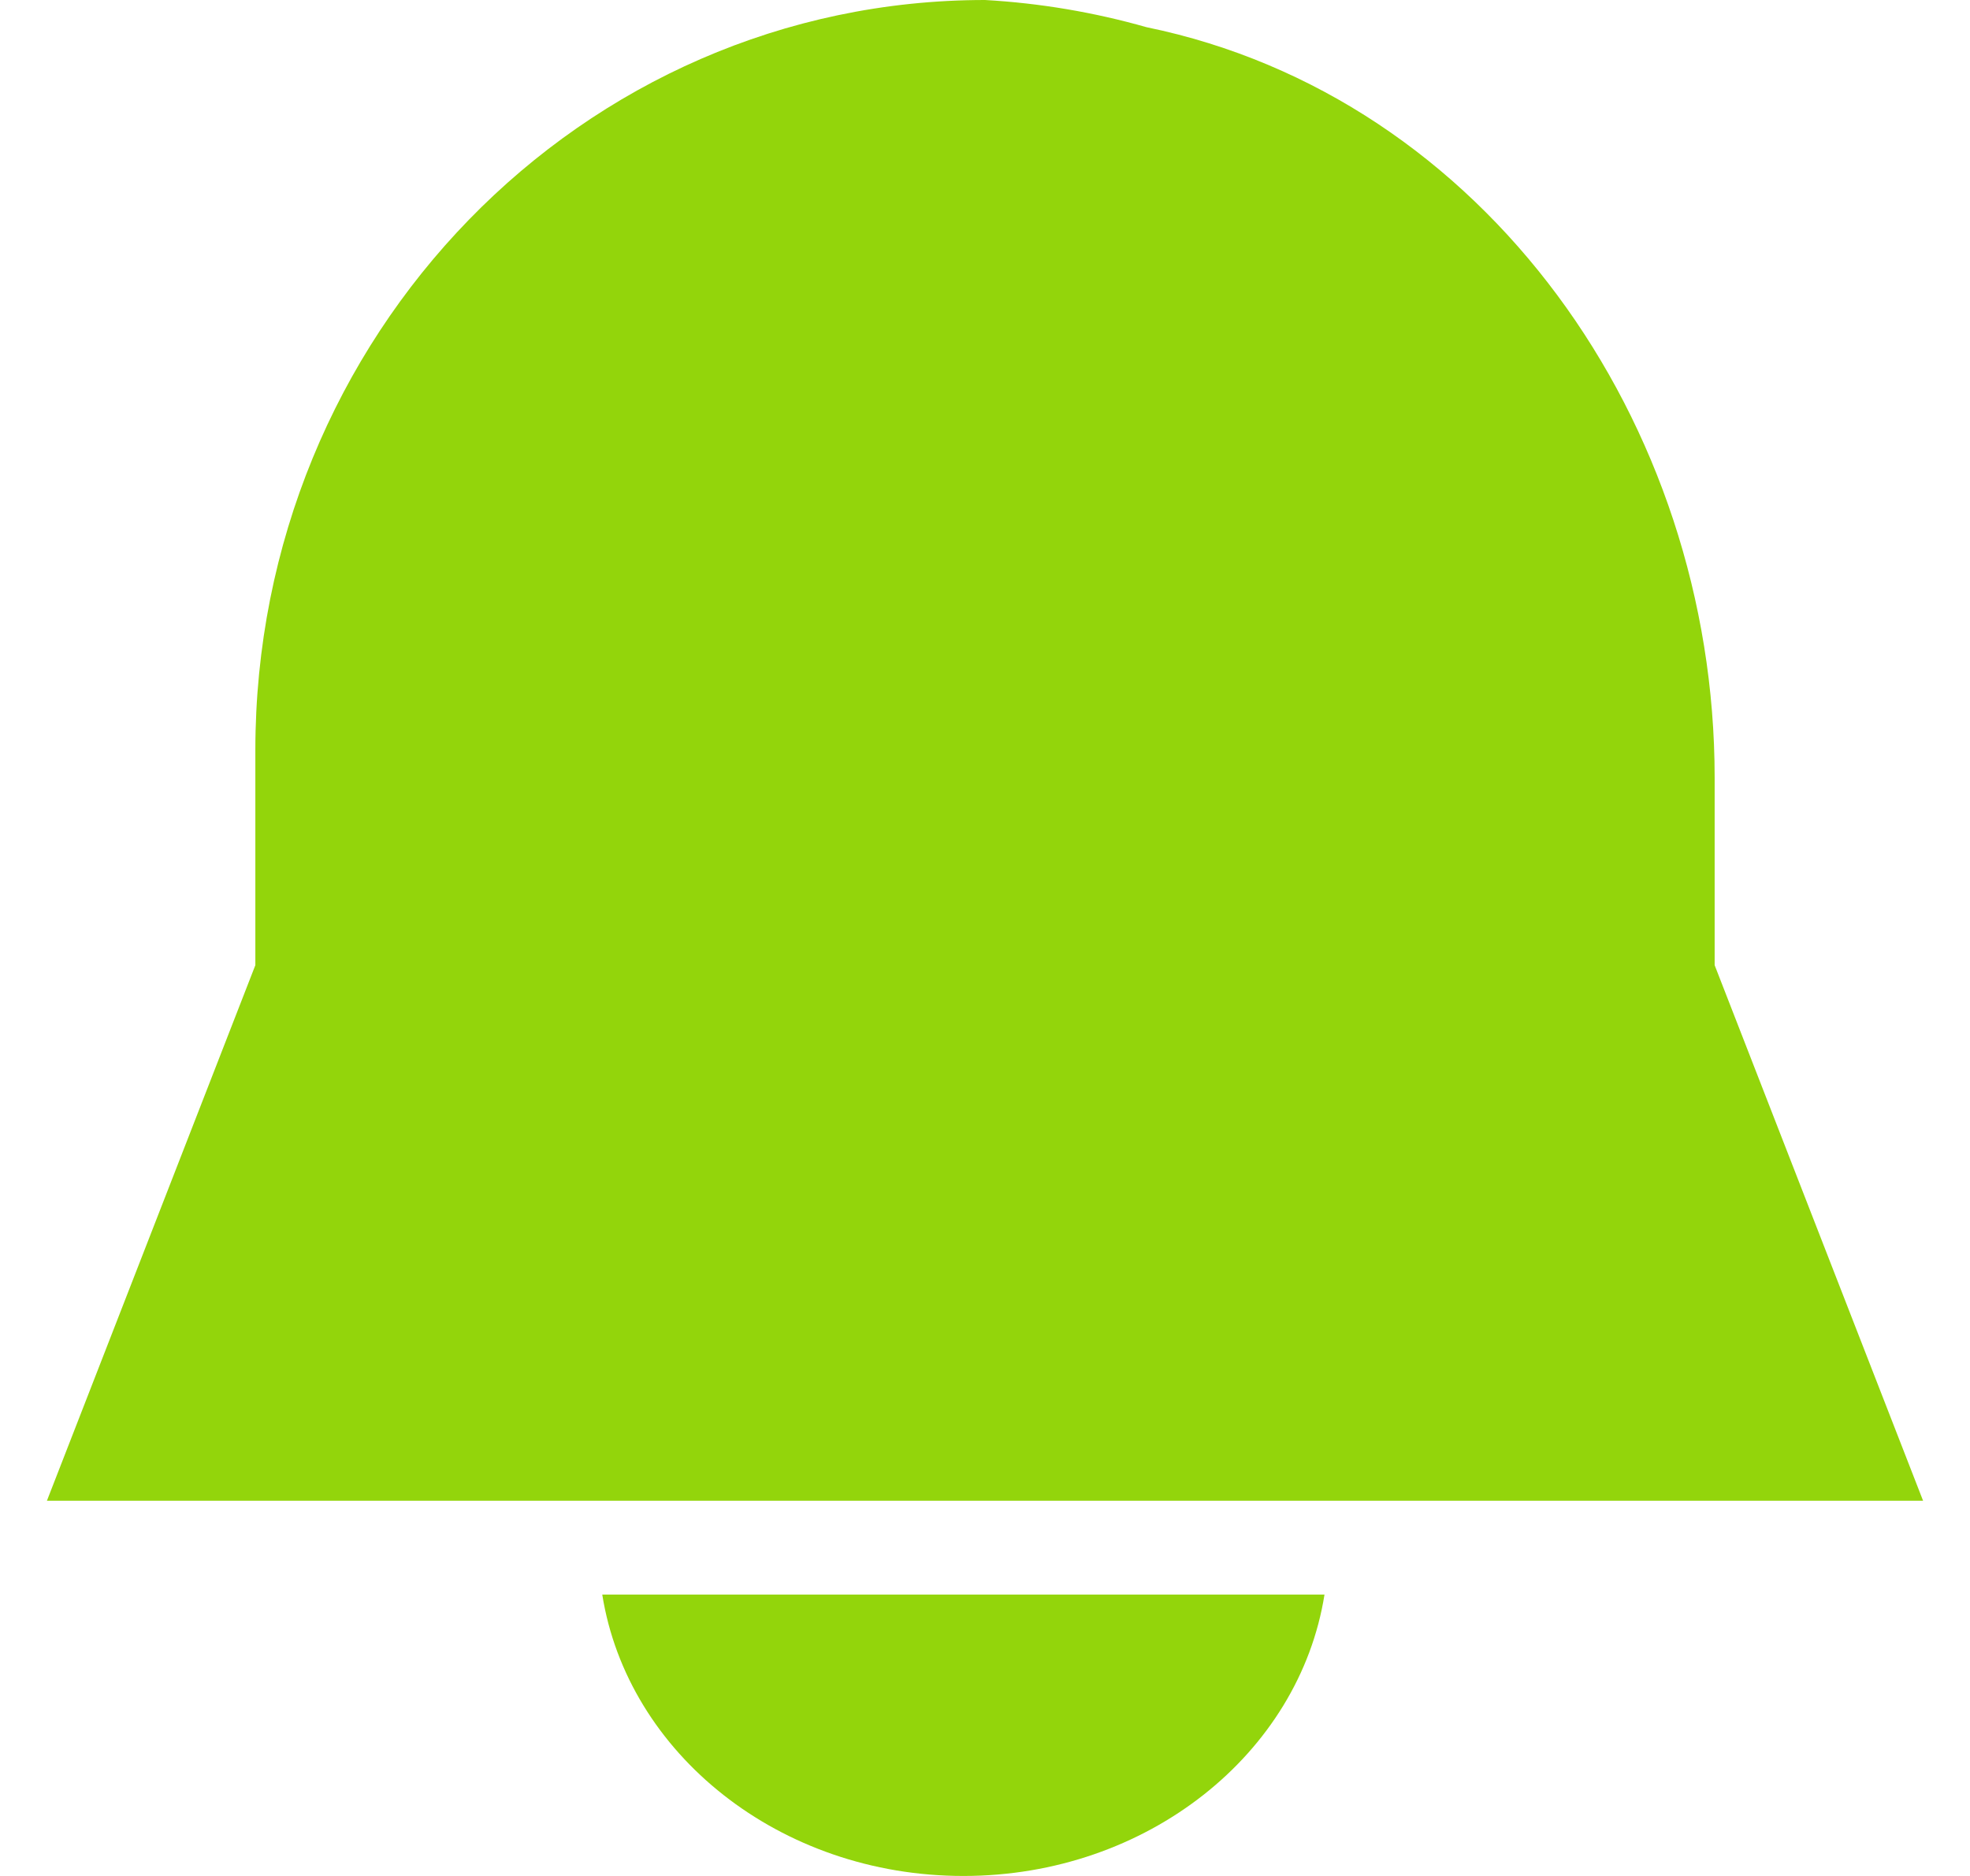
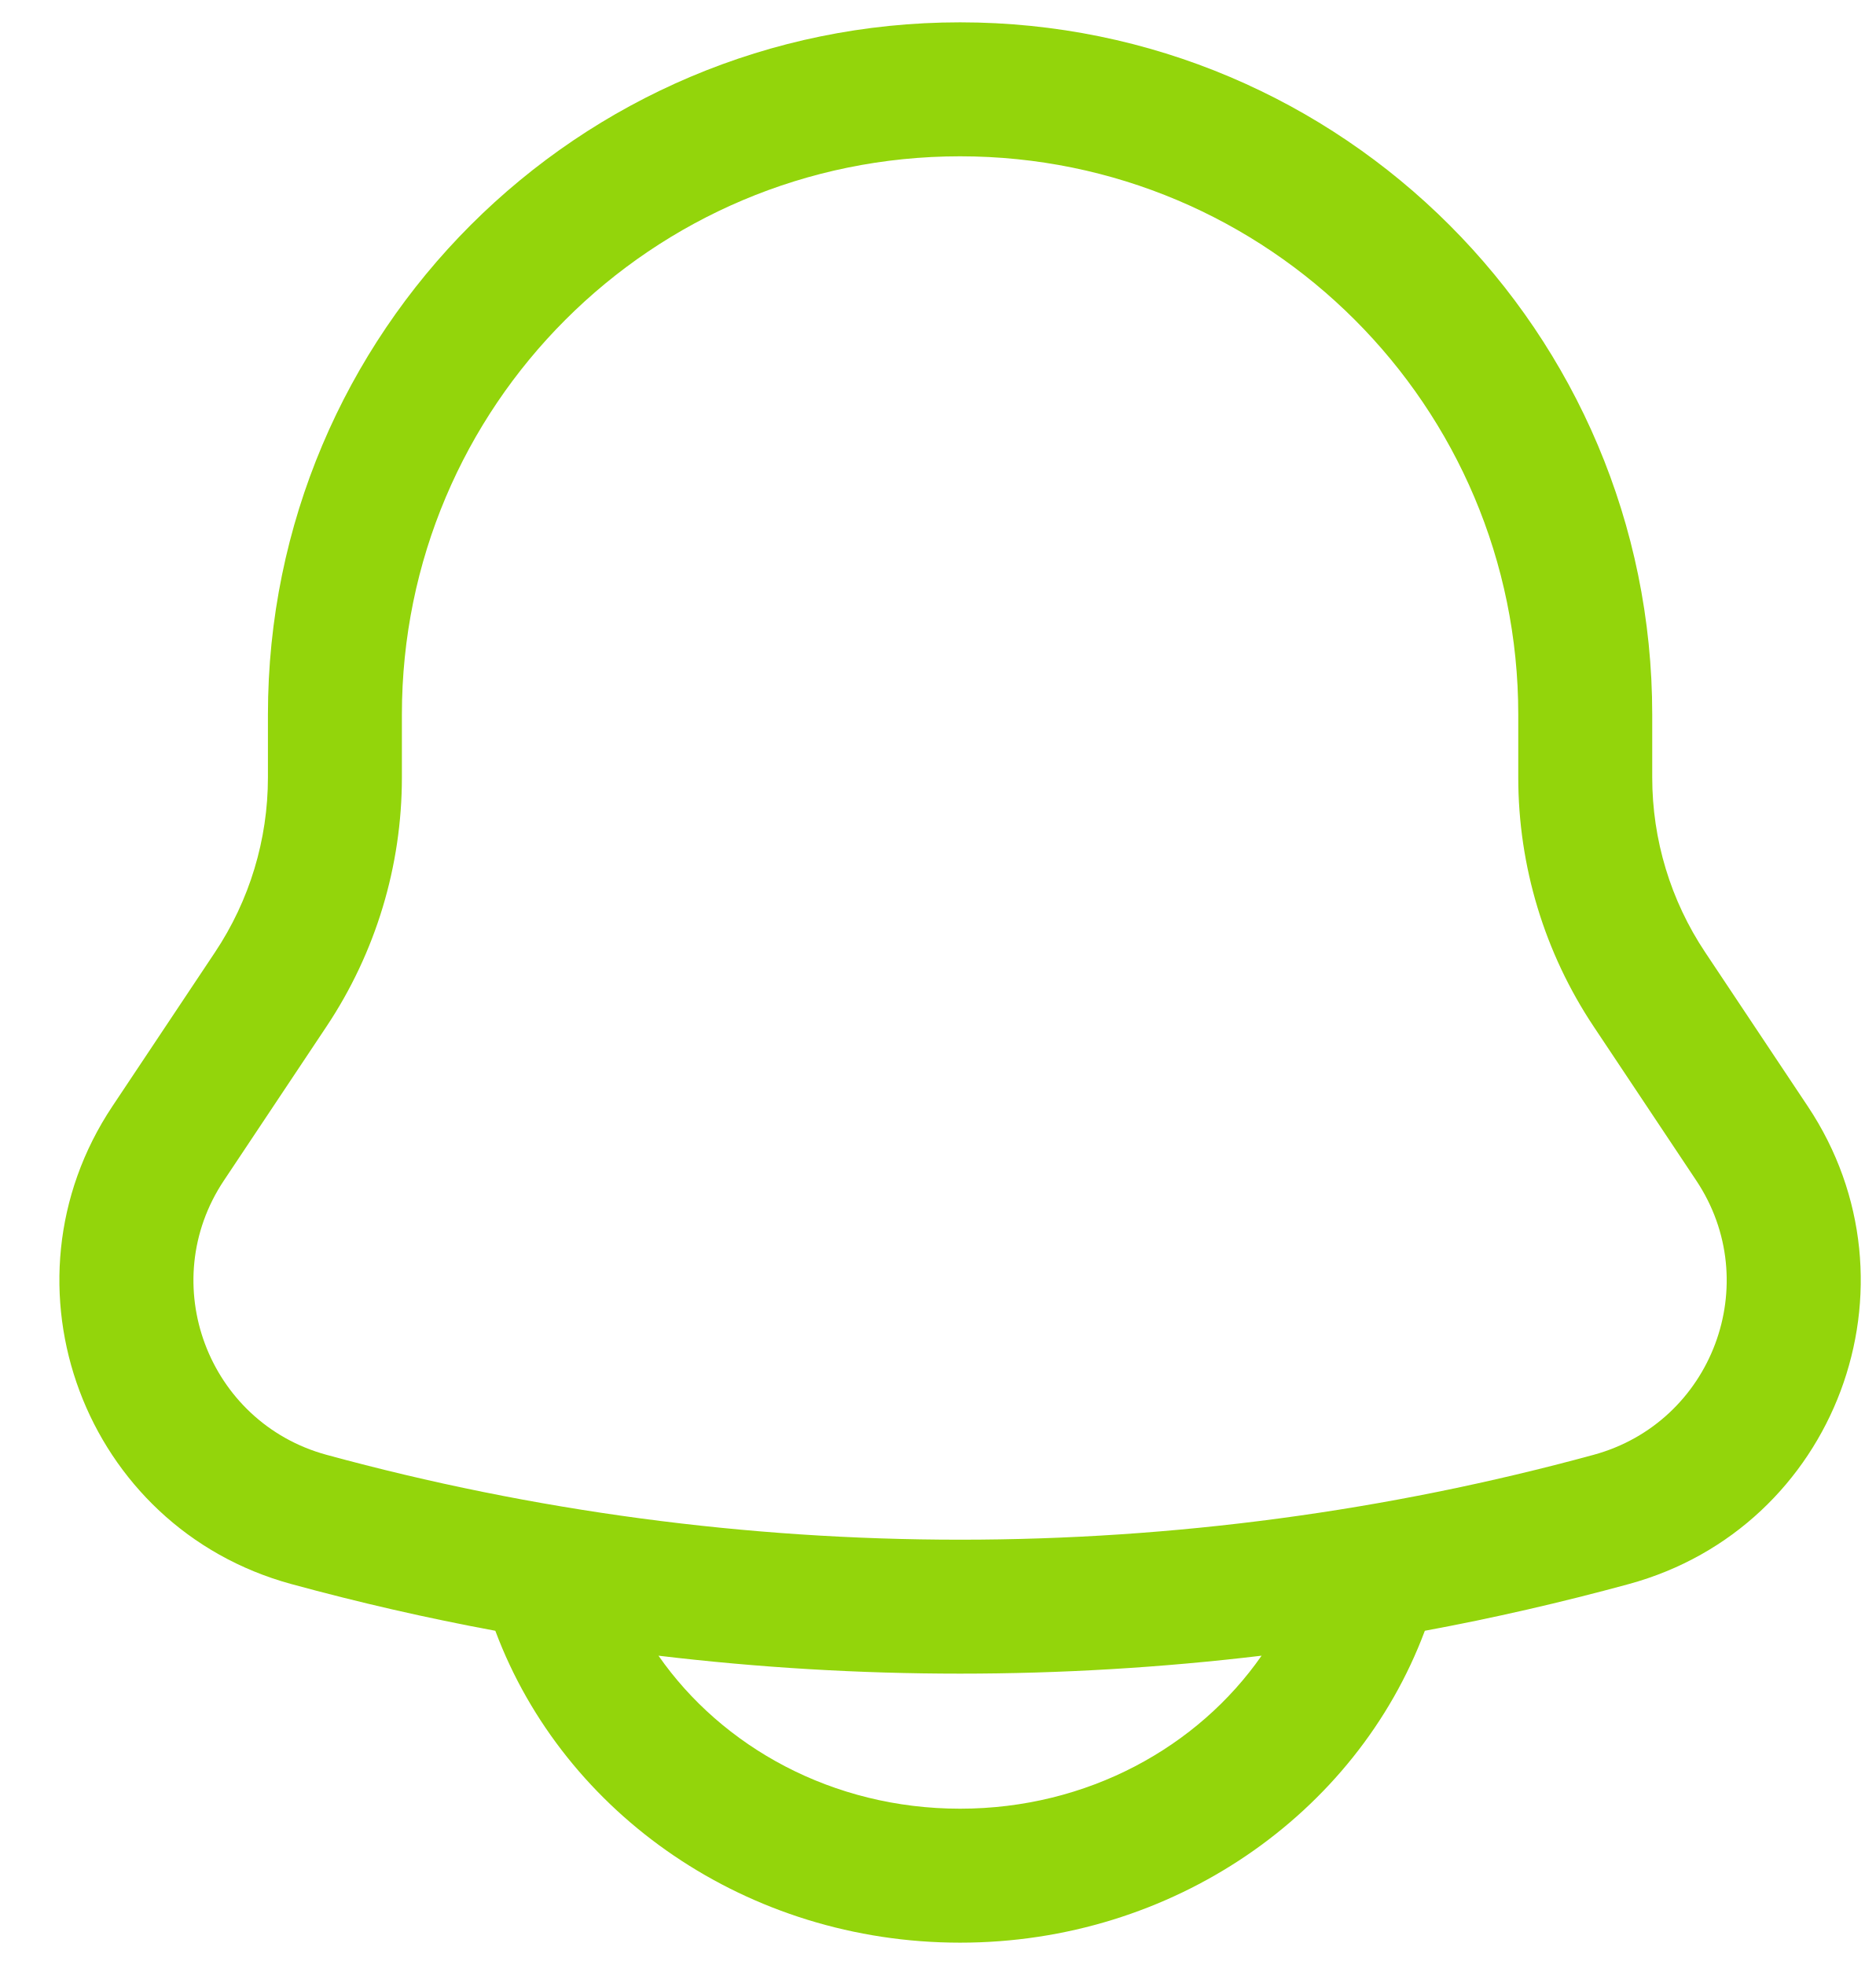
- <svg xmlns="http://www.w3.org/2000/svg" width="21" height="20" viewBox="0 0 21 20" fill="none">
-   <path fill-rule="evenodd" clip-rule="evenodd" d="M14.119 17C13.85 18.696 12.229 20 10.27 20C8.311 20 6.69 18.696 6.42 17H14.119ZM0.5 16L2.722 10.29V8C2.722 3.58 6.2 0 10.5 0C11.085 0.033 11.663 0.131 12.222 0.29C15.822 1.03 18.278 4.5 18.278 8.29V10.29L20.5 16H0.5Z" fill="#93D50B" />
+ <svg xmlns="http://www.w3.org/2000/svg" width="21" height="22" viewBox="0 0 21 22" fill="none">
+   <path fill-rule="evenodd" clip-rule="evenodd" d="M10.75 0.25C6.47 0.25 3 3.72 3 8V8.704C3 9.401 2.794 10.082 2.407 10.662L1.259 12.385C-0.075 14.385 0.943 17.103 3.262 17.735C4.017 17.941 4.779 18.116 5.546 18.258L5.548 18.263C6.317 20.315 8.372 21.75 10.75 21.75C13.128 21.75 15.183 20.315 15.952 18.263L15.954 18.258C16.721 18.116 17.483 17.941 18.238 17.735C20.557 17.103 21.575 14.385 20.241 12.385L19.093 10.662C18.706 10.082 18.5 9.401 18.5 8.704V8C18.5 3.72 15.03 0.25 10.75 0.25ZM14.126 18.537C11.883 18.805 9.616 18.805 7.373 18.537C8.084 19.558 9.321 20.25 10.75 20.25C12.179 20.25 13.415 19.558 14.126 18.537ZM4.5 8C4.5 4.548 7.298 1.75 10.75 1.75C14.202 1.75 17 4.548 17 8V8.704C17 9.697 17.294 10.668 17.845 11.494L18.993 13.217C19.759 14.365 19.174 15.925 17.844 16.288C13.199 17.555 8.301 17.555 3.656 16.288C2.326 15.925 1.741 14.365 2.507 13.217L3.655 11.494C4.206 10.668 4.5 9.697 4.5 8.704V8Z" fill="#93D50B" />
</svg>
